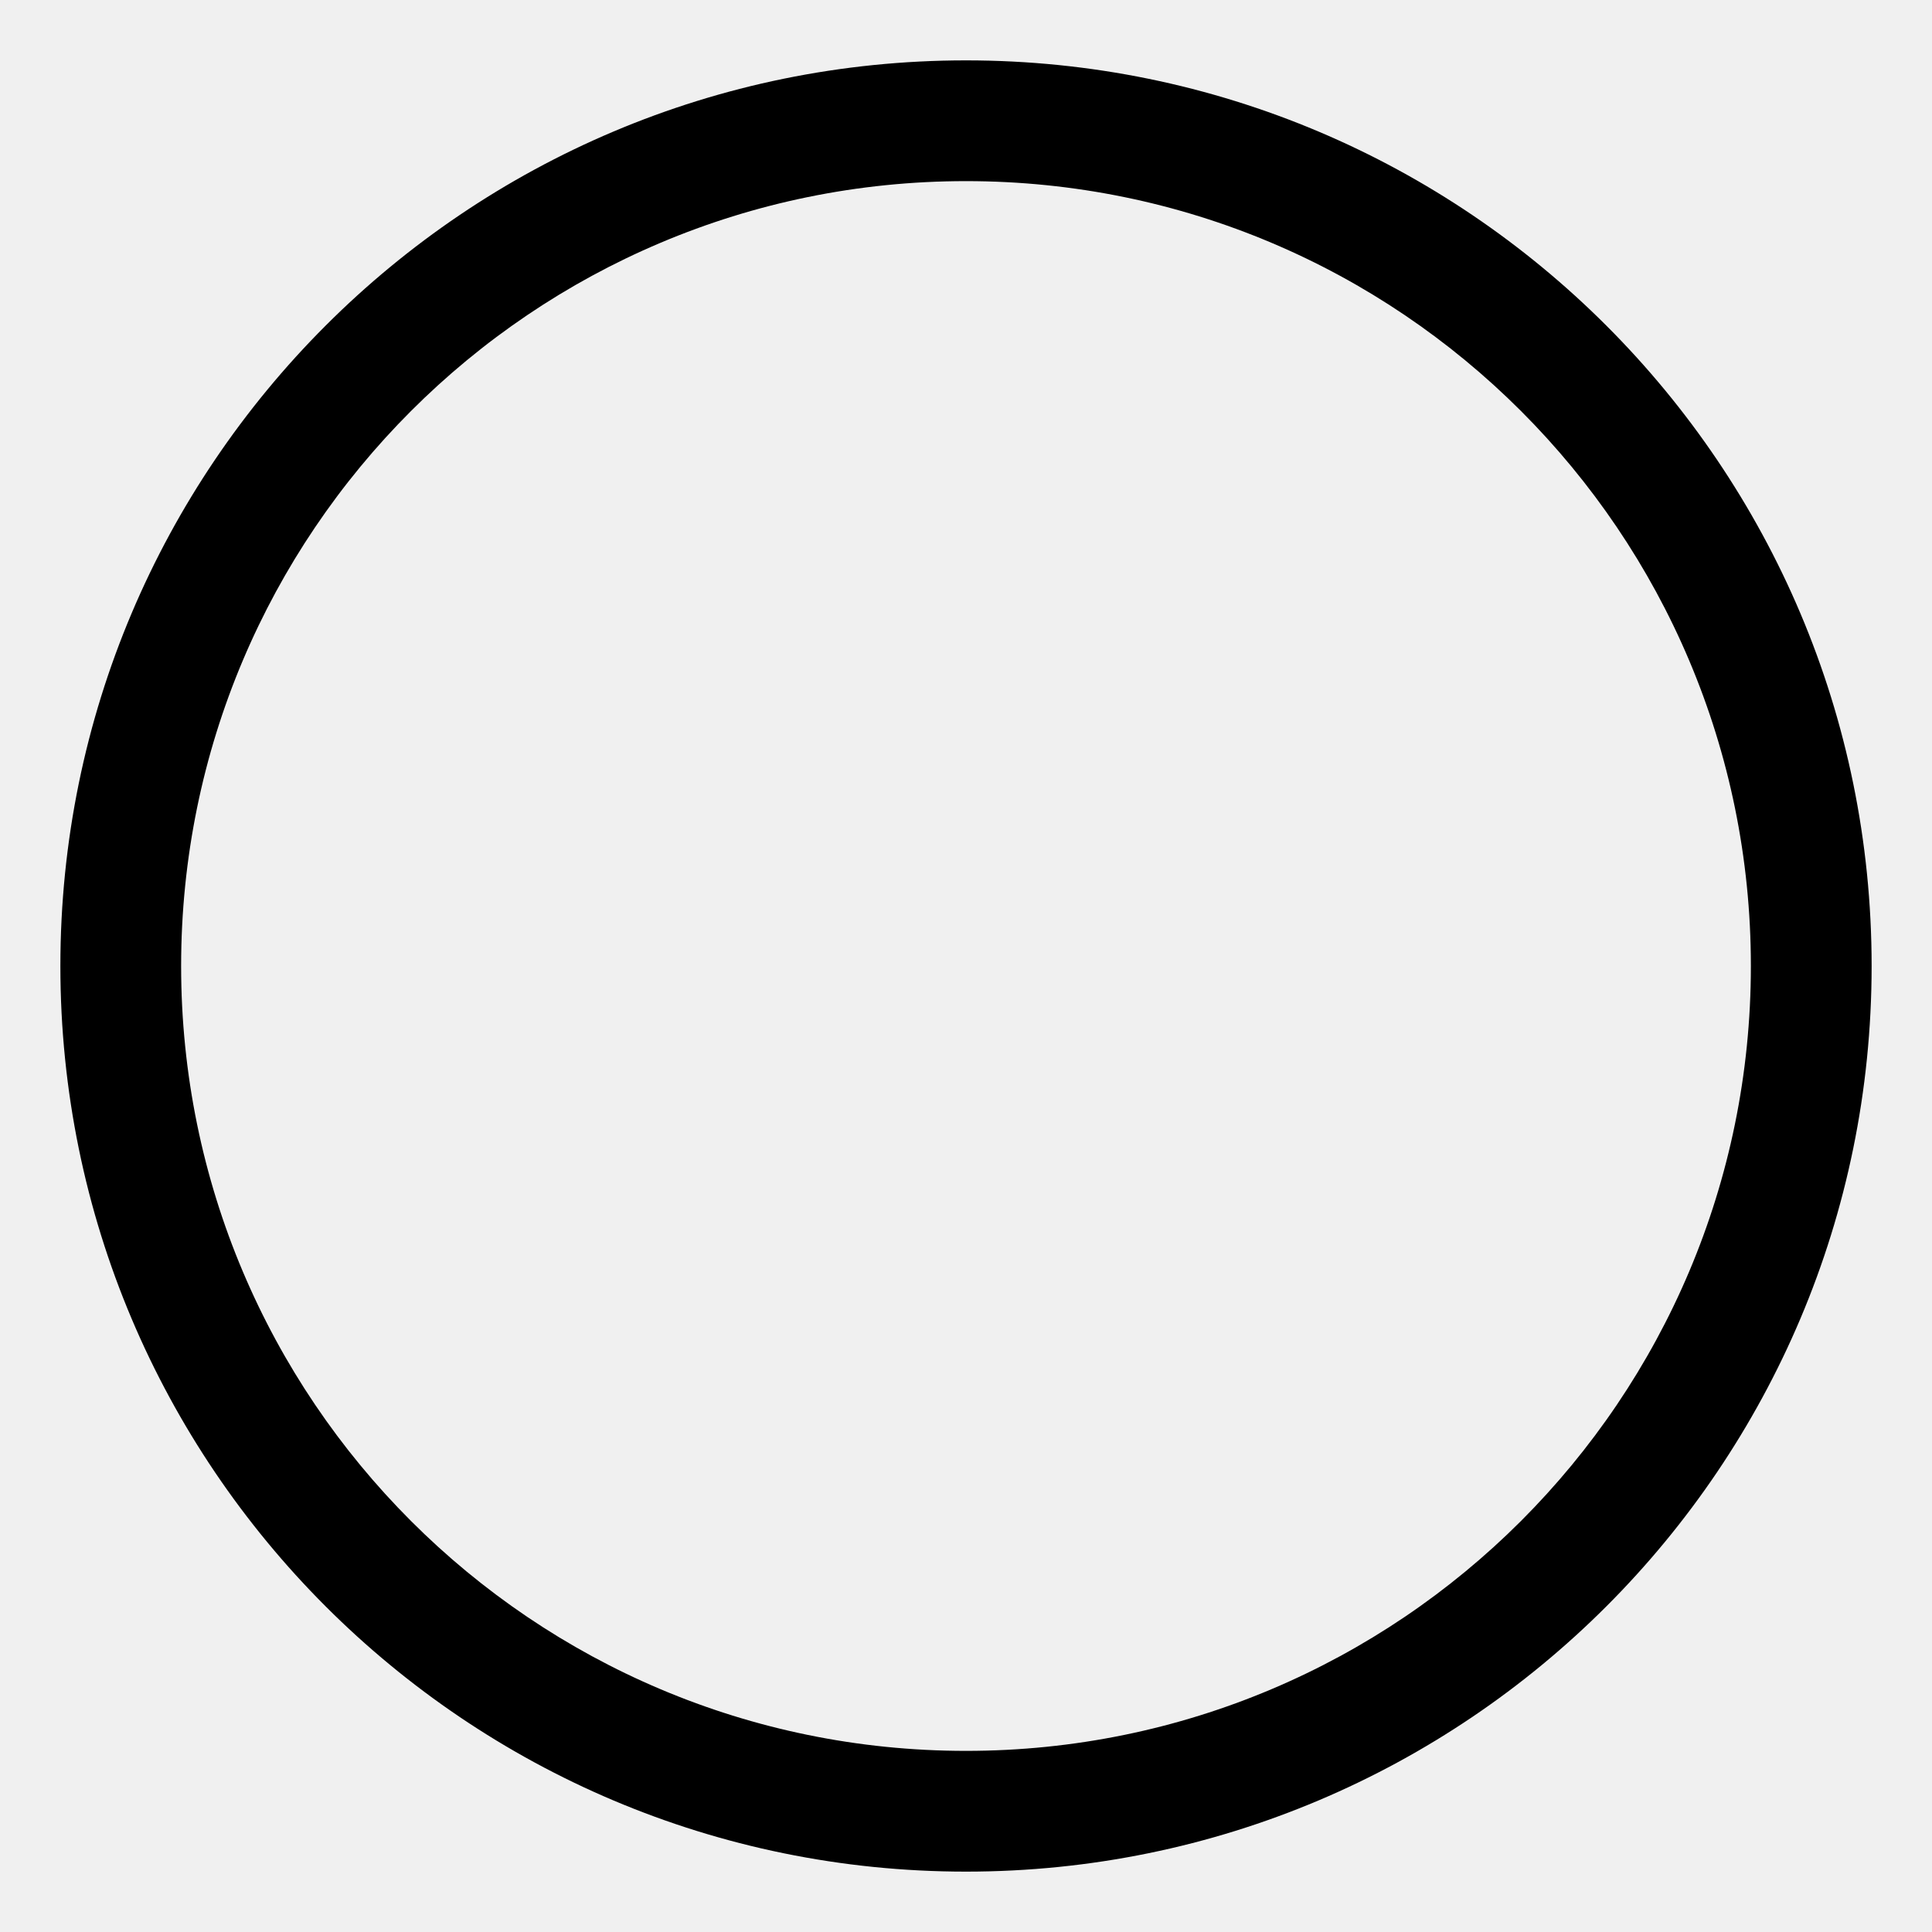
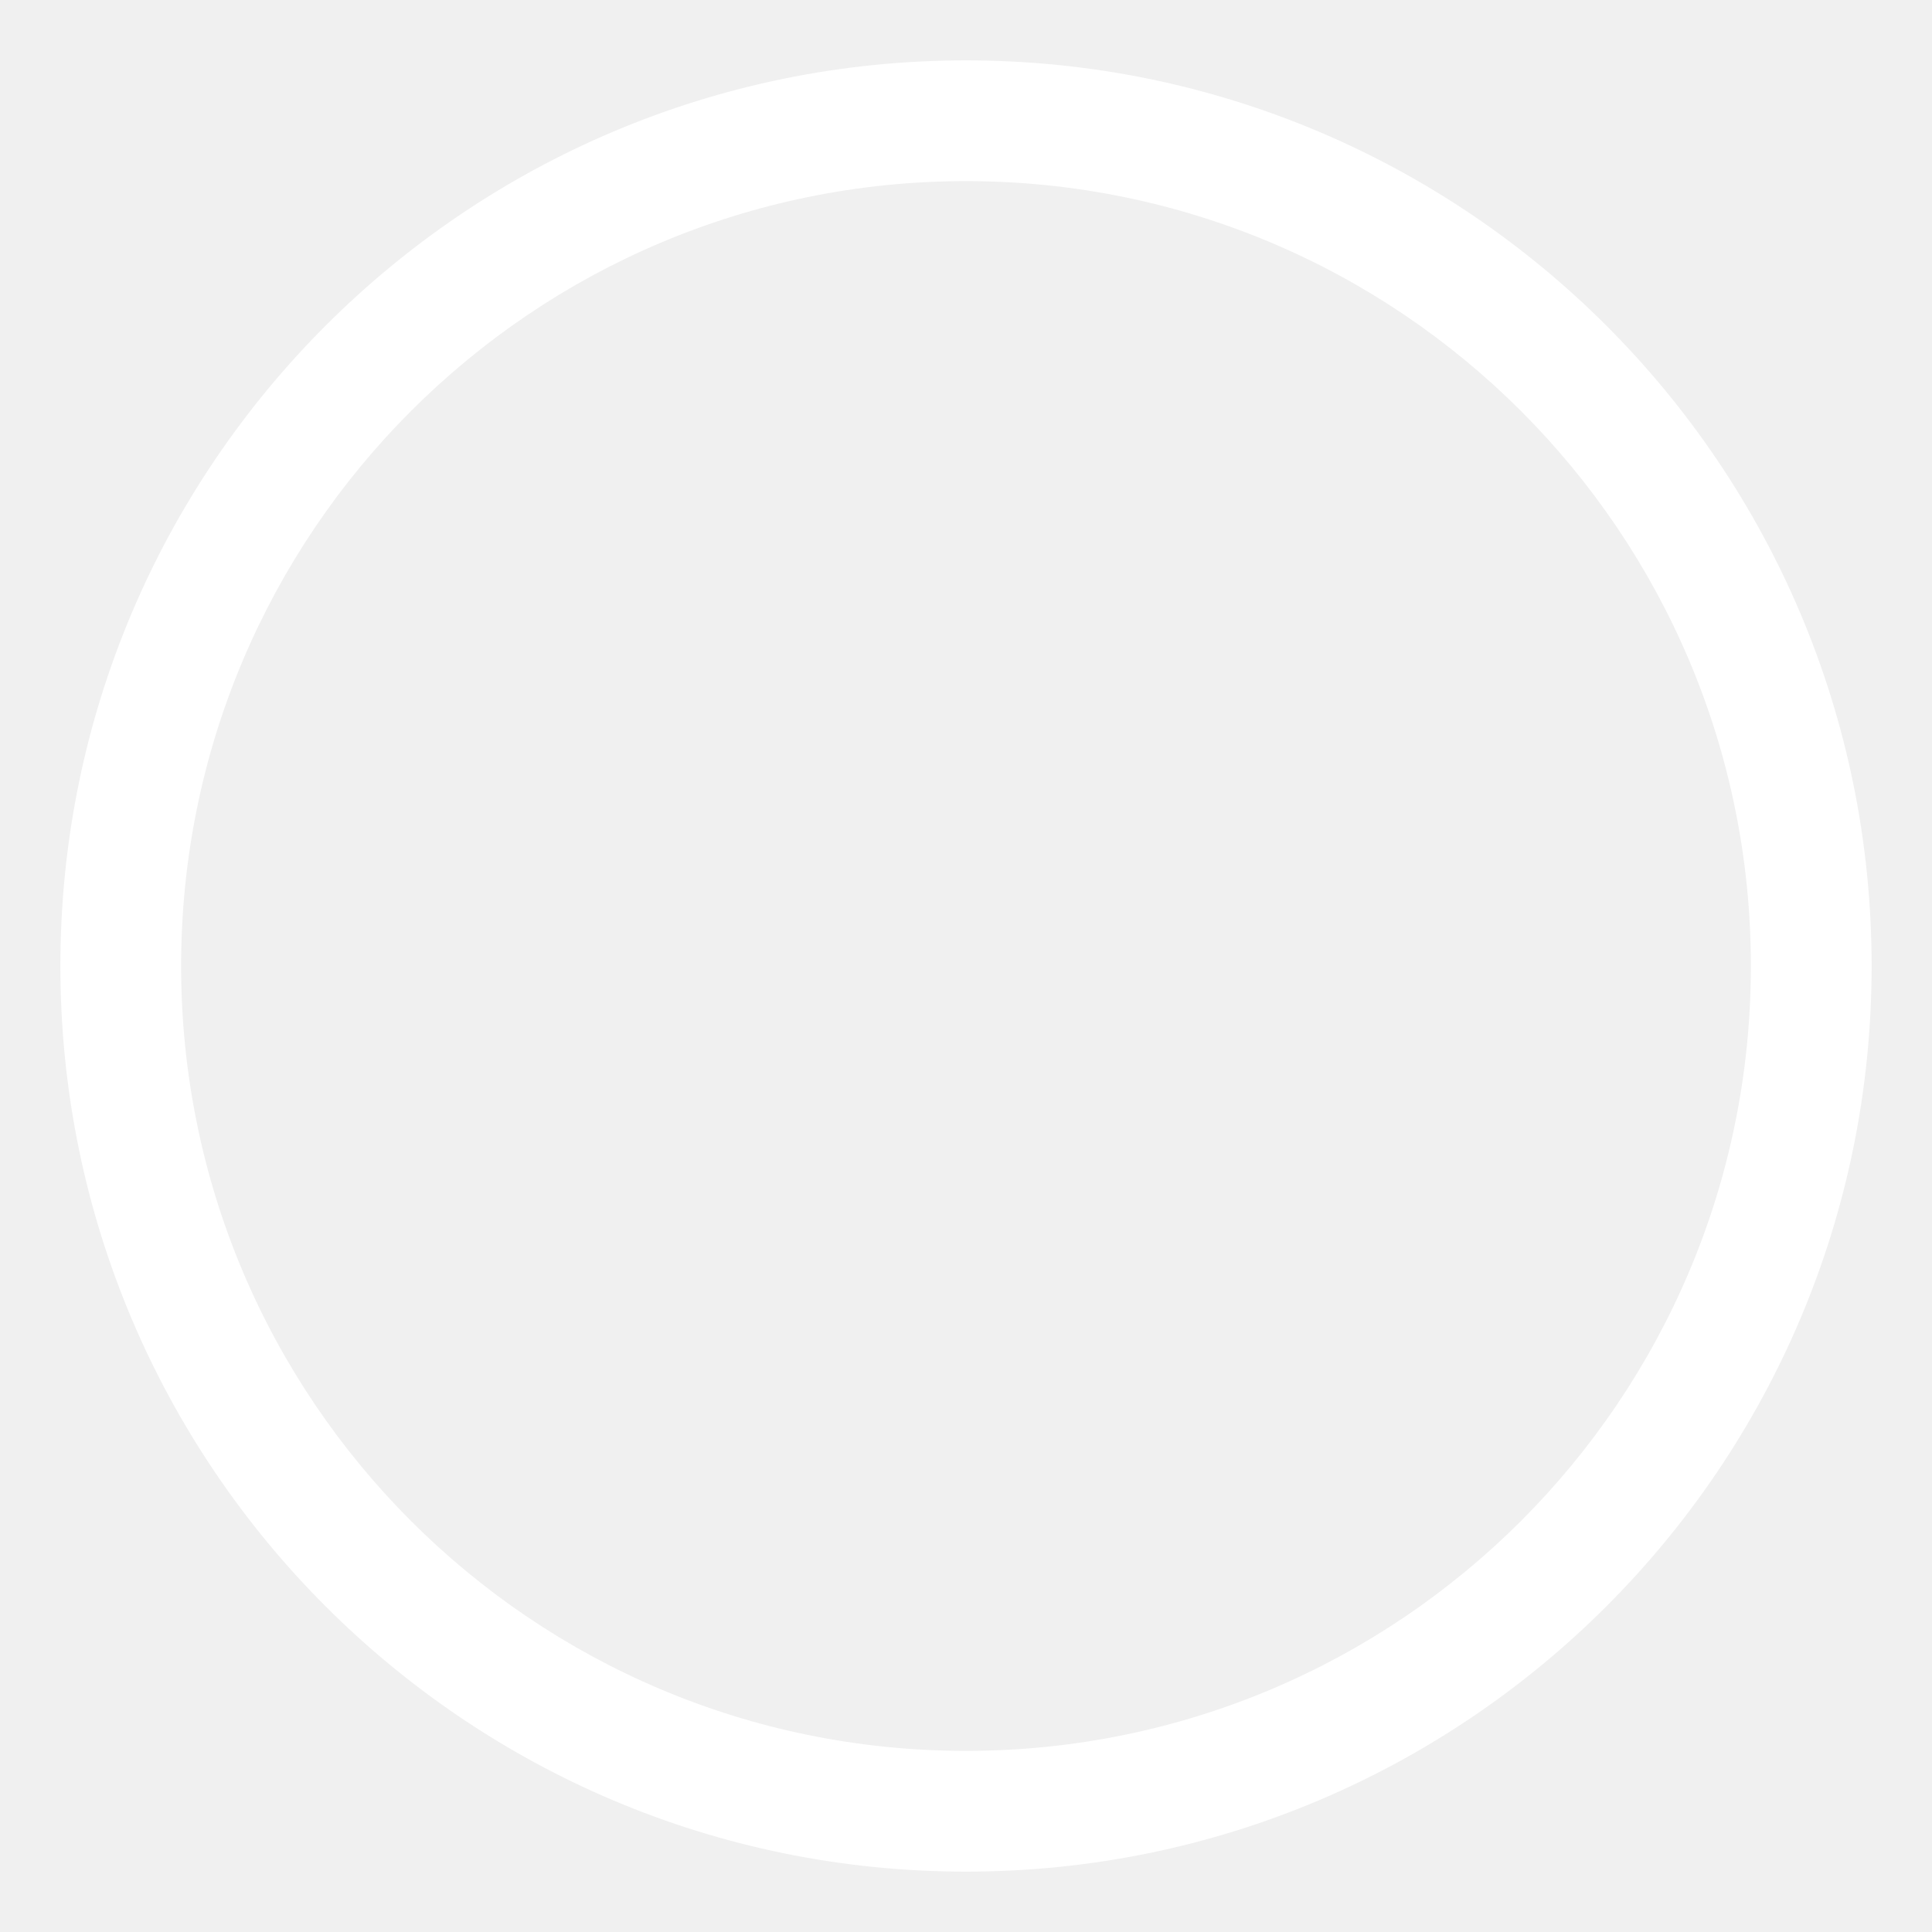
<svg xmlns="http://www.w3.org/2000/svg" viewBox="0 0 64 64" width="64" height="64">
-   <path d="M2.00 32.00 A30 30 0 1 0 62.00 32.00 A30 30 0 1 0 2.00 32.00 Z M6.00 32.00 A26 26 0 1 0 58.00 32.00 A26 26 0 1 0 6.00 32.00 Z" fill="currentColor" fill-rule="evenodd" />
+   <path d="M2.00 32.00 A30 30 0 1 0 62.00 32.00 A30 30 0 1 0 2.00 32.00 Z M6.00 32.00 A26 26 0 1 0 58.00 32.00 A26 26 0 1 0 6.00 32.00 Z" fill="#FFFFFF" fill-rule="evenodd" />
</svg>
